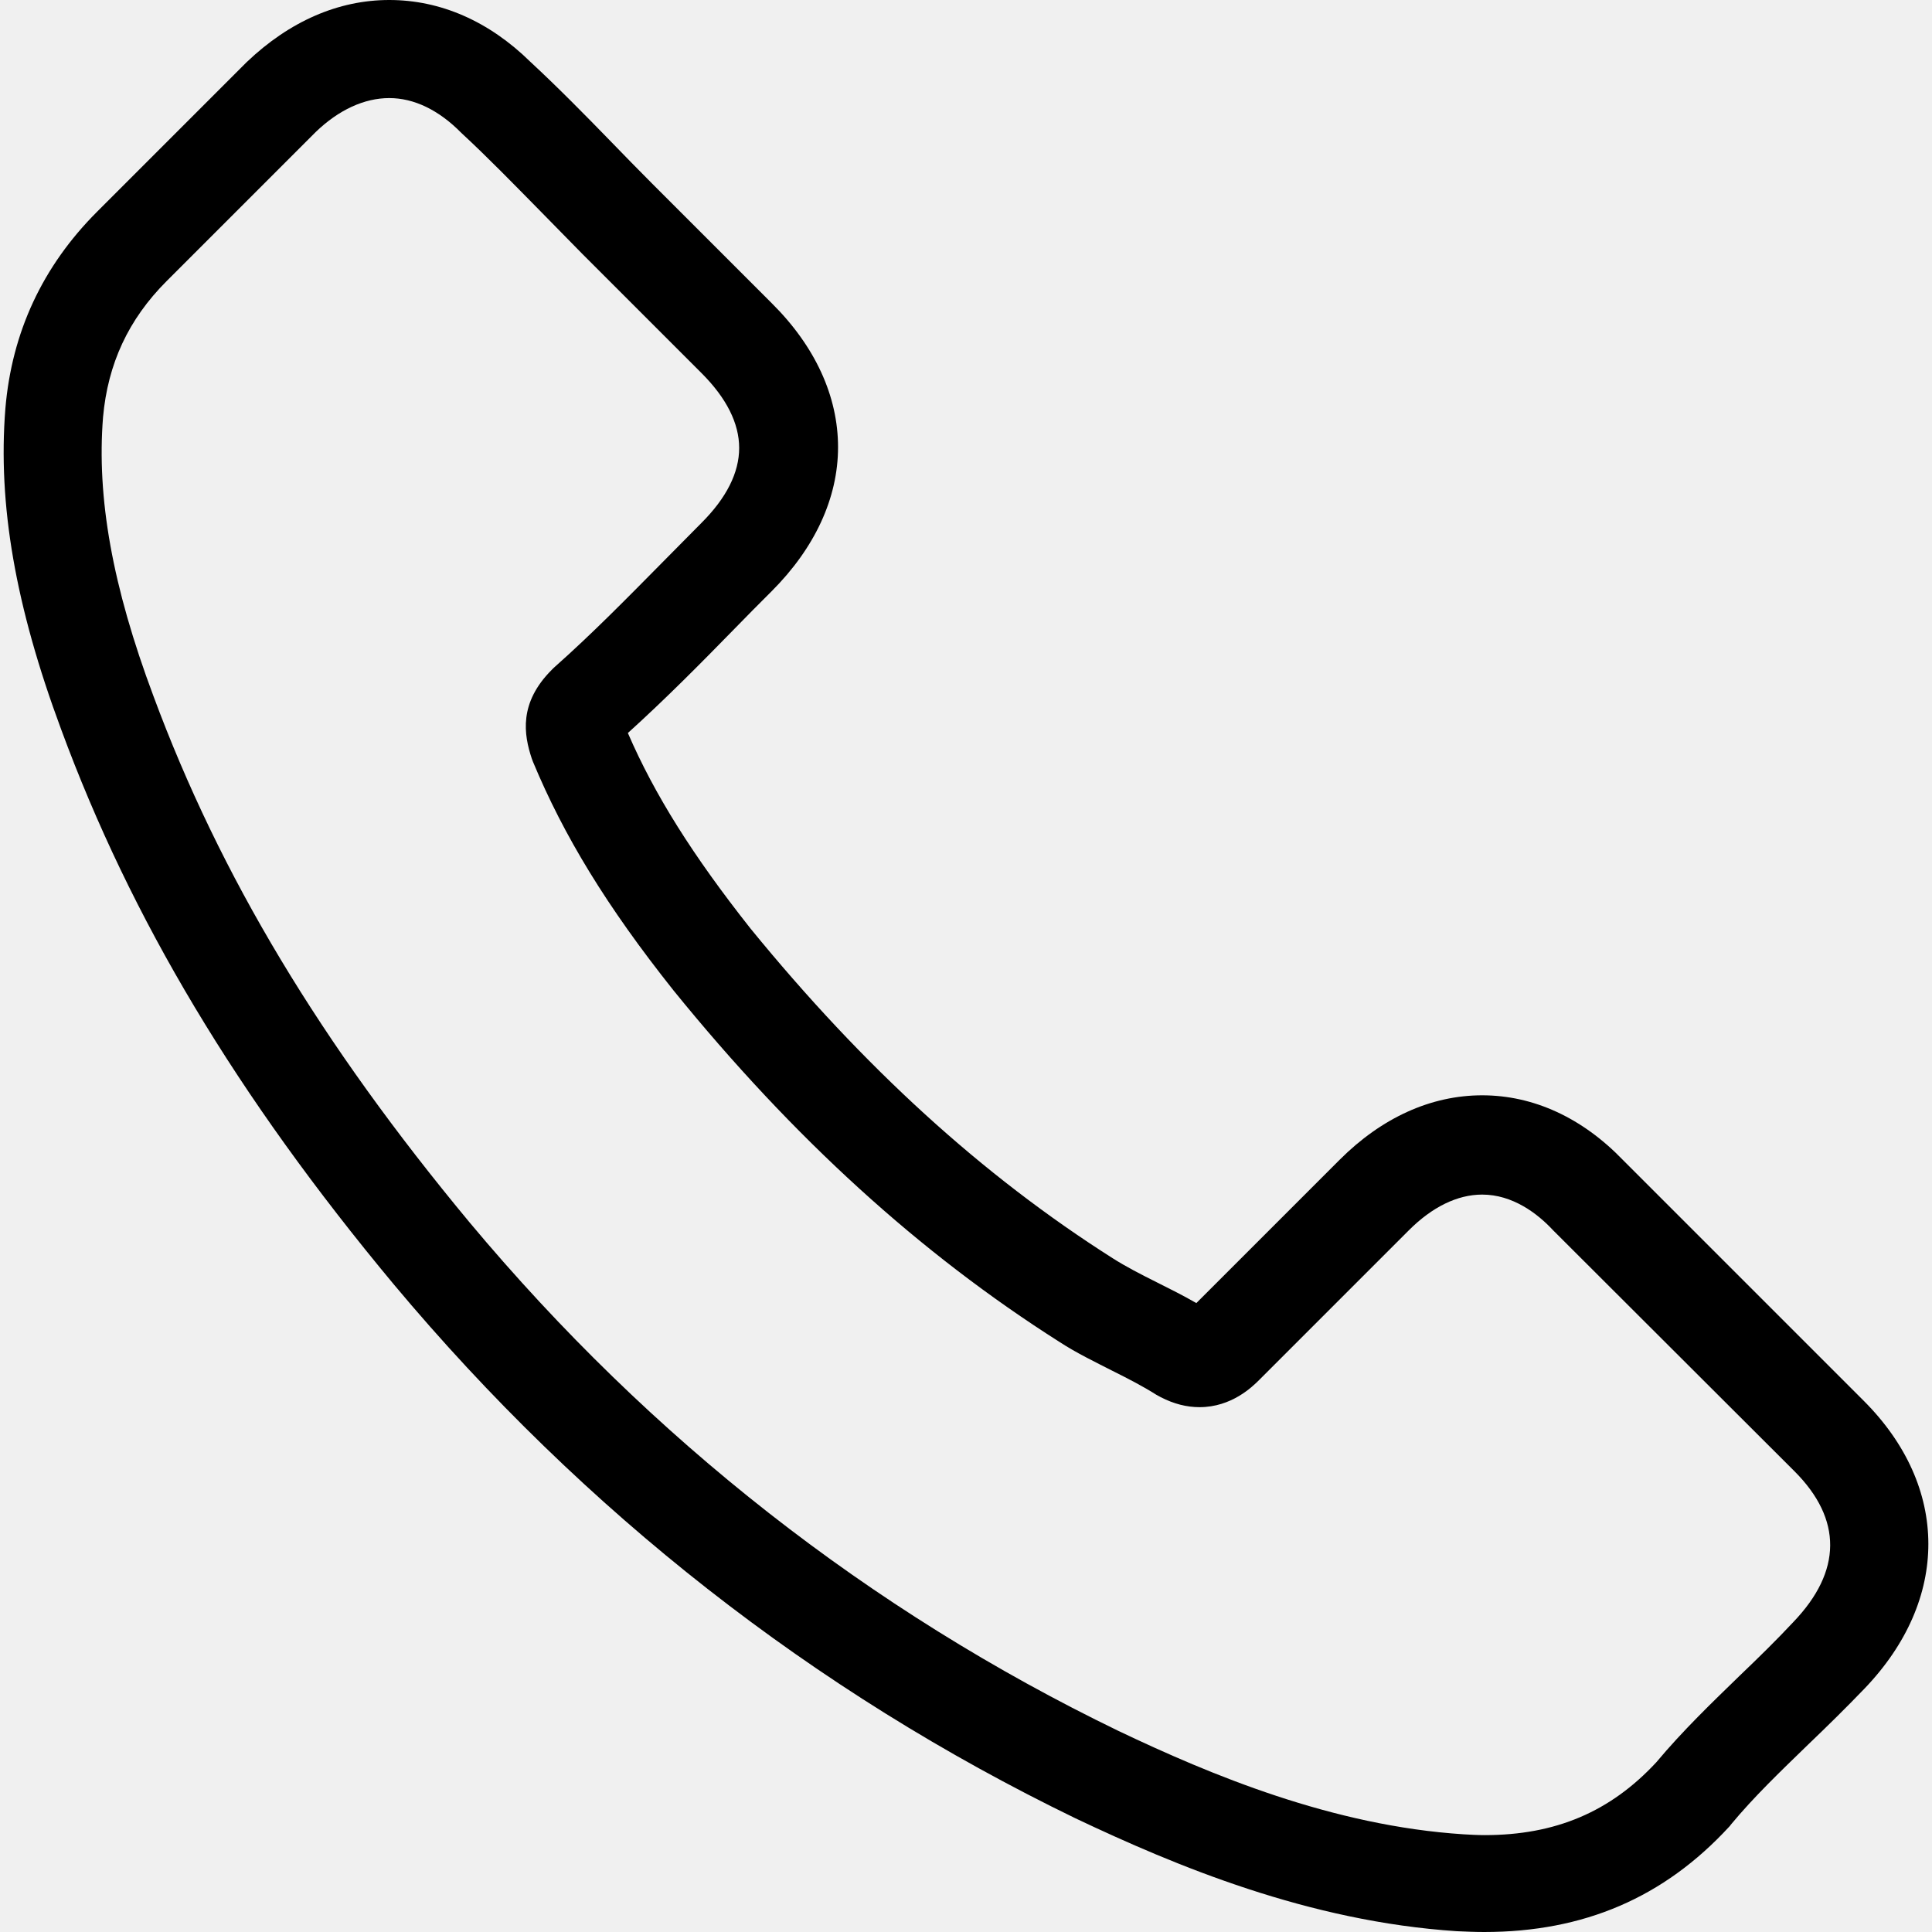
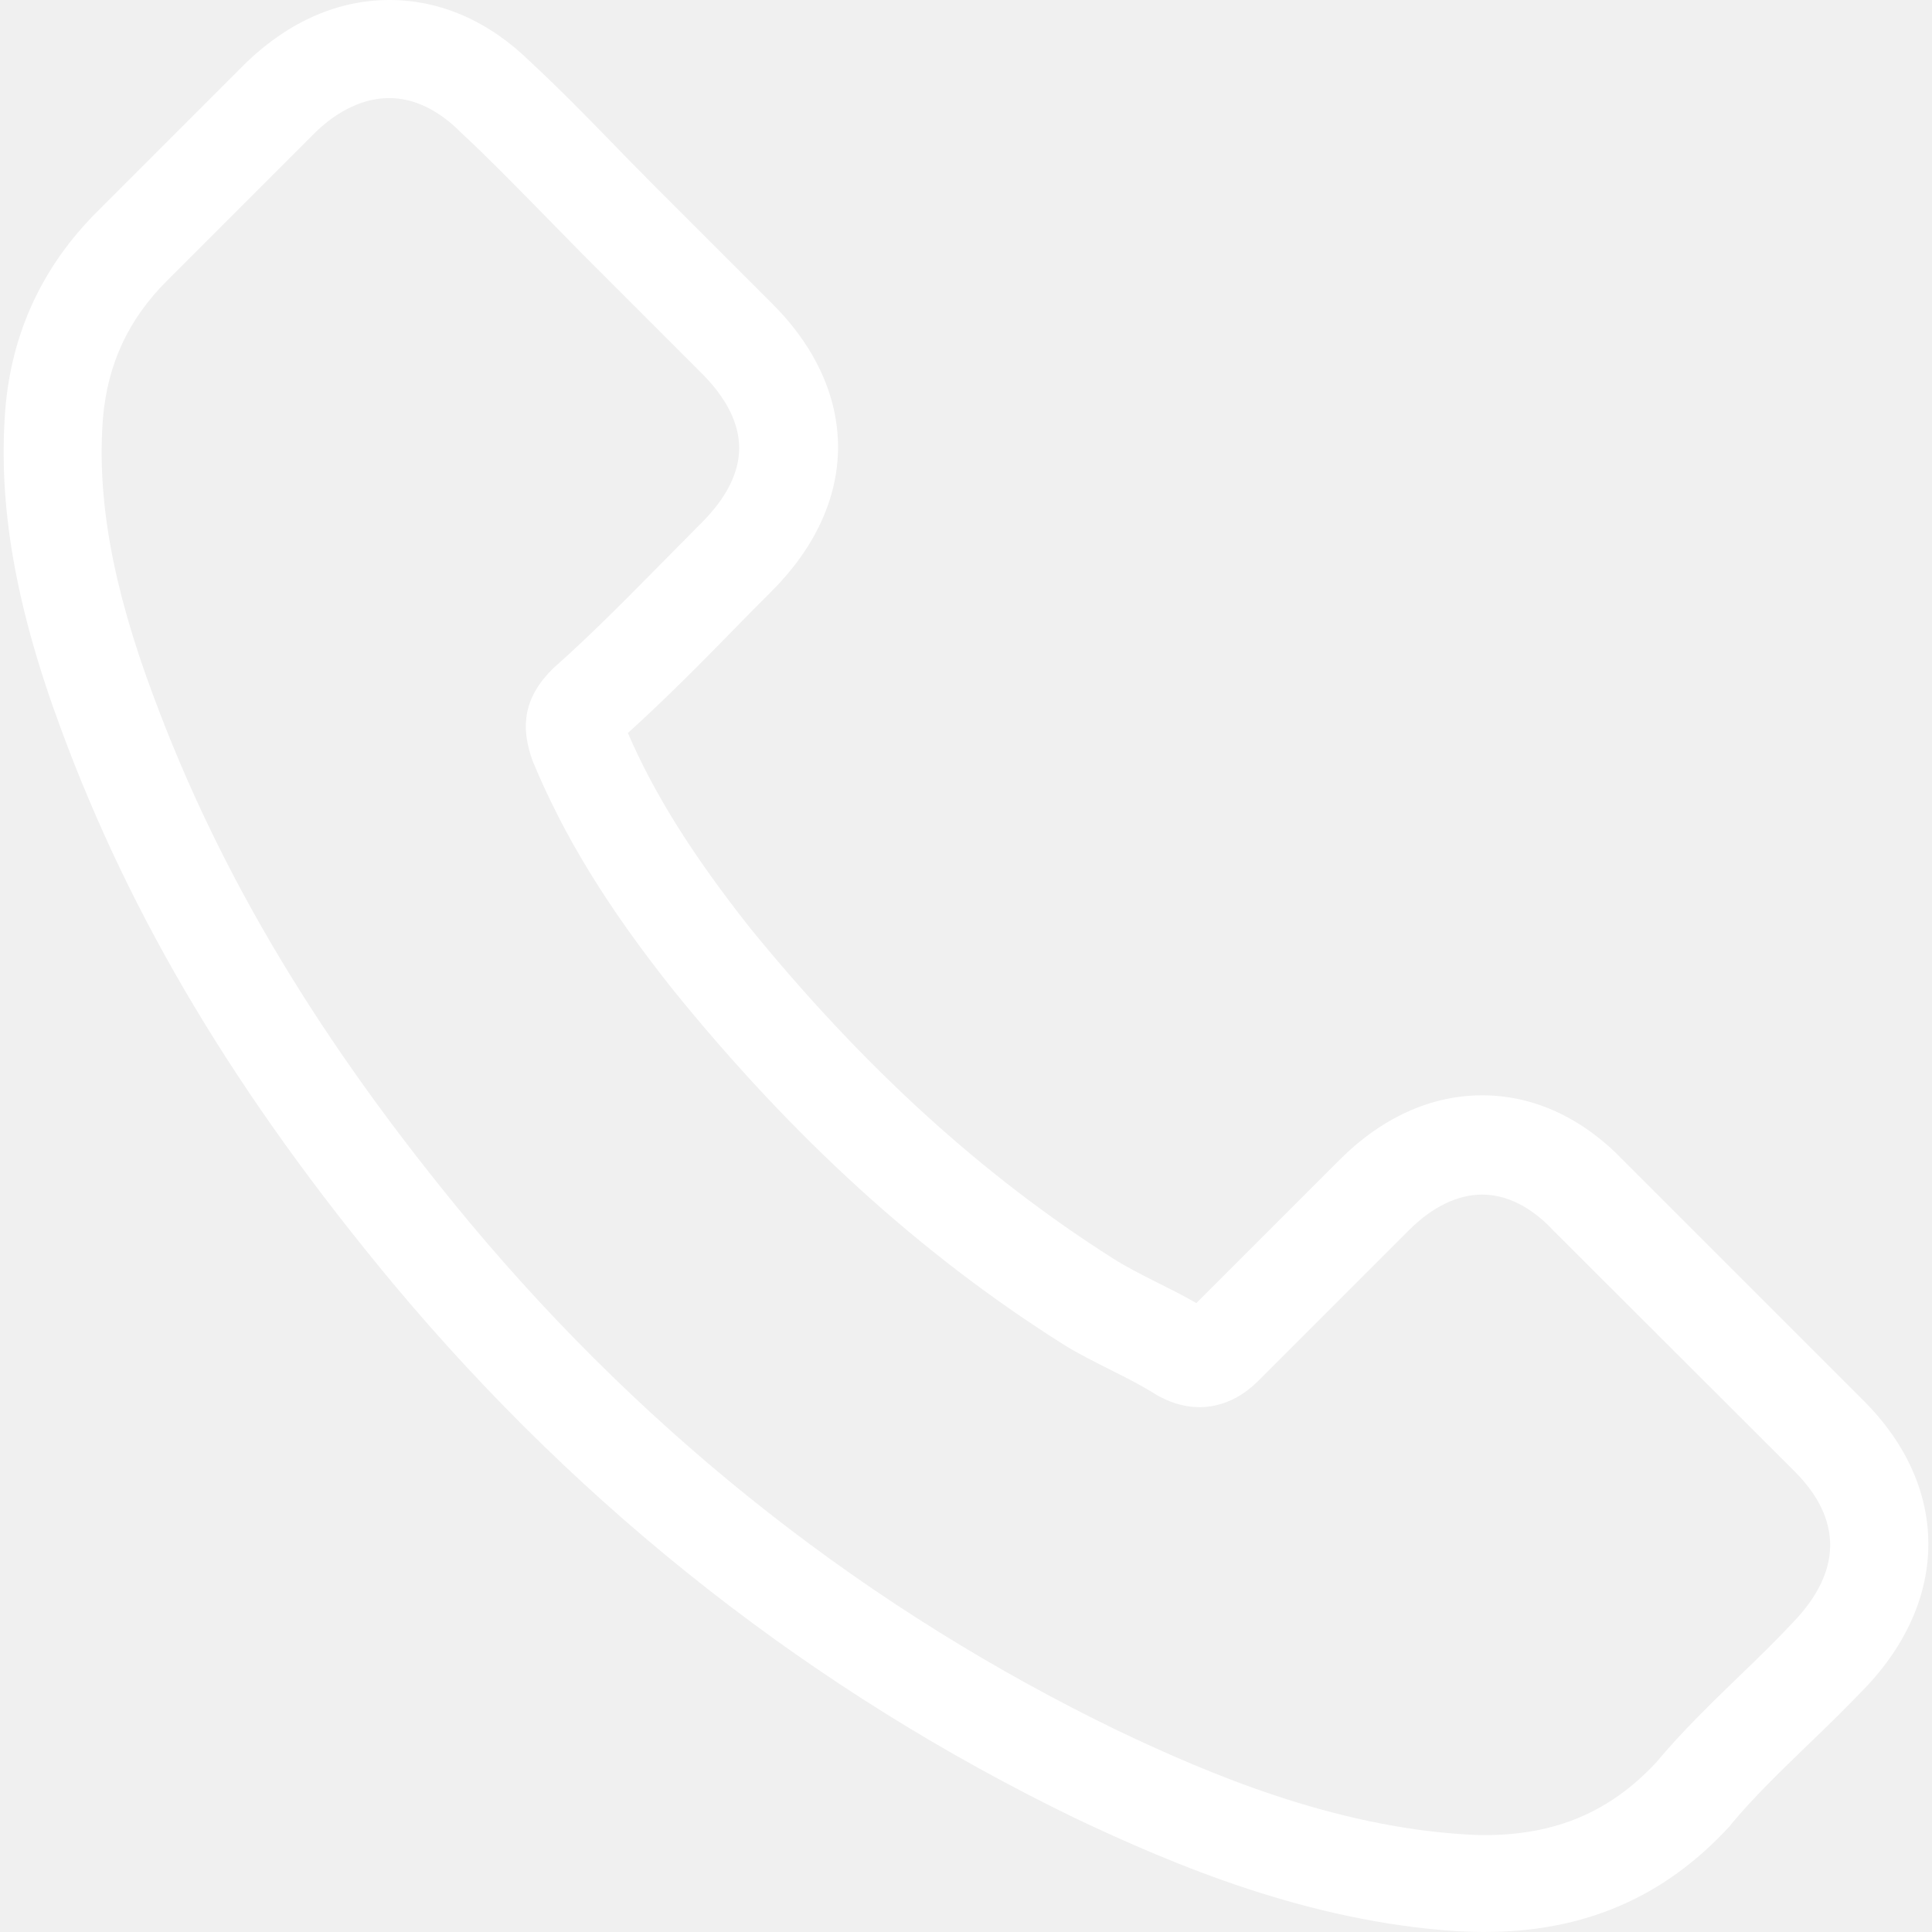
- <svg xmlns="http://www.w3.org/2000/svg" version="1.1" id="Capa_1" x="0px" y="0px" viewBox="0 0 482.6 482.6" style="enable-background:new 0 0 482.6 482.6;" xml:space="preserve">
+ <svg xmlns="http://www.w3.org/2000/svg" version="1.1" id="Capa_1" x="0px" y="0px" fill="#fff" viewBox="0 0 482.6 482.6" style="enable-background:new 0 0 482.6 482.6;" xml:space="preserve">
  <g>
    <path d="M98.339,320.8c47.6,56.9,104.9,101.7,170.3,133.4c24.9,11.8,58.2,25.8,95.3,28.2c2.3,0.1,4.5,0.2,6.8,0.2   c24.9,0,44.9-8.6,61.2-26.3c0.1-0.1,0.3-0.3,0.4-0.5c5.8-7,12.4-13.3,19.3-20c4.7-4.5,9.5-9.2,14.1-14   c21.3-22.2,21.3-50.4-0.2-71.9l-60.1-60.1c-10.2-10.6-22.4-16.2-35.2-16.2c-12.8,0-25.1,5.6-35.6,16.1l-35.8,35.8   c-3.3-1.9-6.7-3.6-9.9-5.2c-4-2-7.7-3.9-11-6c-32.6-20.7-62.2-47.7-90.5-82.4c-14.3-18.1-23.9-33.3-30.6-48.8   c9.4-8.5,18.2-17.4,26.7-26.1c3-3.1,6.1-6.2,9.2-9.3c10.8-10.8,16.6-23.3,16.6-36s-5.7-25.2-16.6-36l-29.8-29.8   c-3.5-3.5-6.8-6.9-10.2-10.4c-6.6-6.8-13.5-13.8-20.3-20.1c-10.3-10.1-22.4-15.4-35.2-15.4c-12.7,0-24.9,5.3-35.6,15.5l-37.4,37.4   c-13.6,13.6-21.3,30.1-22.9,49.2c-1.9,23.9,2.5,49.3,13.9,80C32.739,229.6,59.139,273.7,98.339,320.8z M25.739,104.2   c1.2-13.3,6.3-24.4,15.9-34l37.2-37.2c5.8-5.6,12.2-8.5,18.4-8.5c6.1,0,12.3,2.9,18,8.7c6.7,6.2,13,12.7,19.8,19.6   c3.4,3.5,6.9,7,10.4,10.6l29.8,29.8c6.2,6.2,9.4,12.5,9.4,18.7s-3.2,12.5-9.4,18.7c-3.1,3.1-6.2,6.3-9.3,9.4   c-9.3,9.4-18,18.3-27.6,26.8c-0.2,0.2-0.3,0.3-0.5,0.5c-8.3,8.3-7,16.2-5,22.2c0.1,0.3,0.2,0.5,0.3,0.8   c7.7,18.5,18.4,36.1,35.1,57.1c30,37,61.6,65.7,96.4,87.8c4.3,2.8,8.9,5,13.2,7.2c4,2,7.7,3.9,11,6c0.4,0.2,0.7,0.4,1.1,0.6   c3.3,1.7,6.5,2.5,9.7,2.5c8,0,13.2-5.1,14.9-6.8l37.4-37.4c5.8-5.8,12.1-8.9,18.3-8.9c7.6,0,13.8,4.7,17.7,8.9l60.3,60.2   c12,12,11.9,25-0.3,37.7c-4.2,4.5-8.6,8.8-13.3,13.3c-7,6.8-14.3,13.8-20.9,21.7c-11.5,12.4-25.2,18.2-42.9,18.2   c-1.7,0-3.5-0.1-5.2-0.2c-32.8-2.1-63.3-14.9-86.2-25.8c-62.2-30.1-116.8-72.8-162.1-127c-37.3-44.9-62.4-86.7-79-131.5   C28.039,146.4,24.139,124.3,25.739,104.2z" />
  </g>
  <g>
</g>
  <g>
</g>
  <g>
</g>
  <g>
</g>
  <g>
</g>
  <g>
</g>
  <g>
</g>
  <g>
</g>
  <g>
</g>
  <g>
</g>
  <g>
</g>
  <g>
</g>
  <g>
</g>
  <g>
</g>
  <g>
</g>
</svg>
